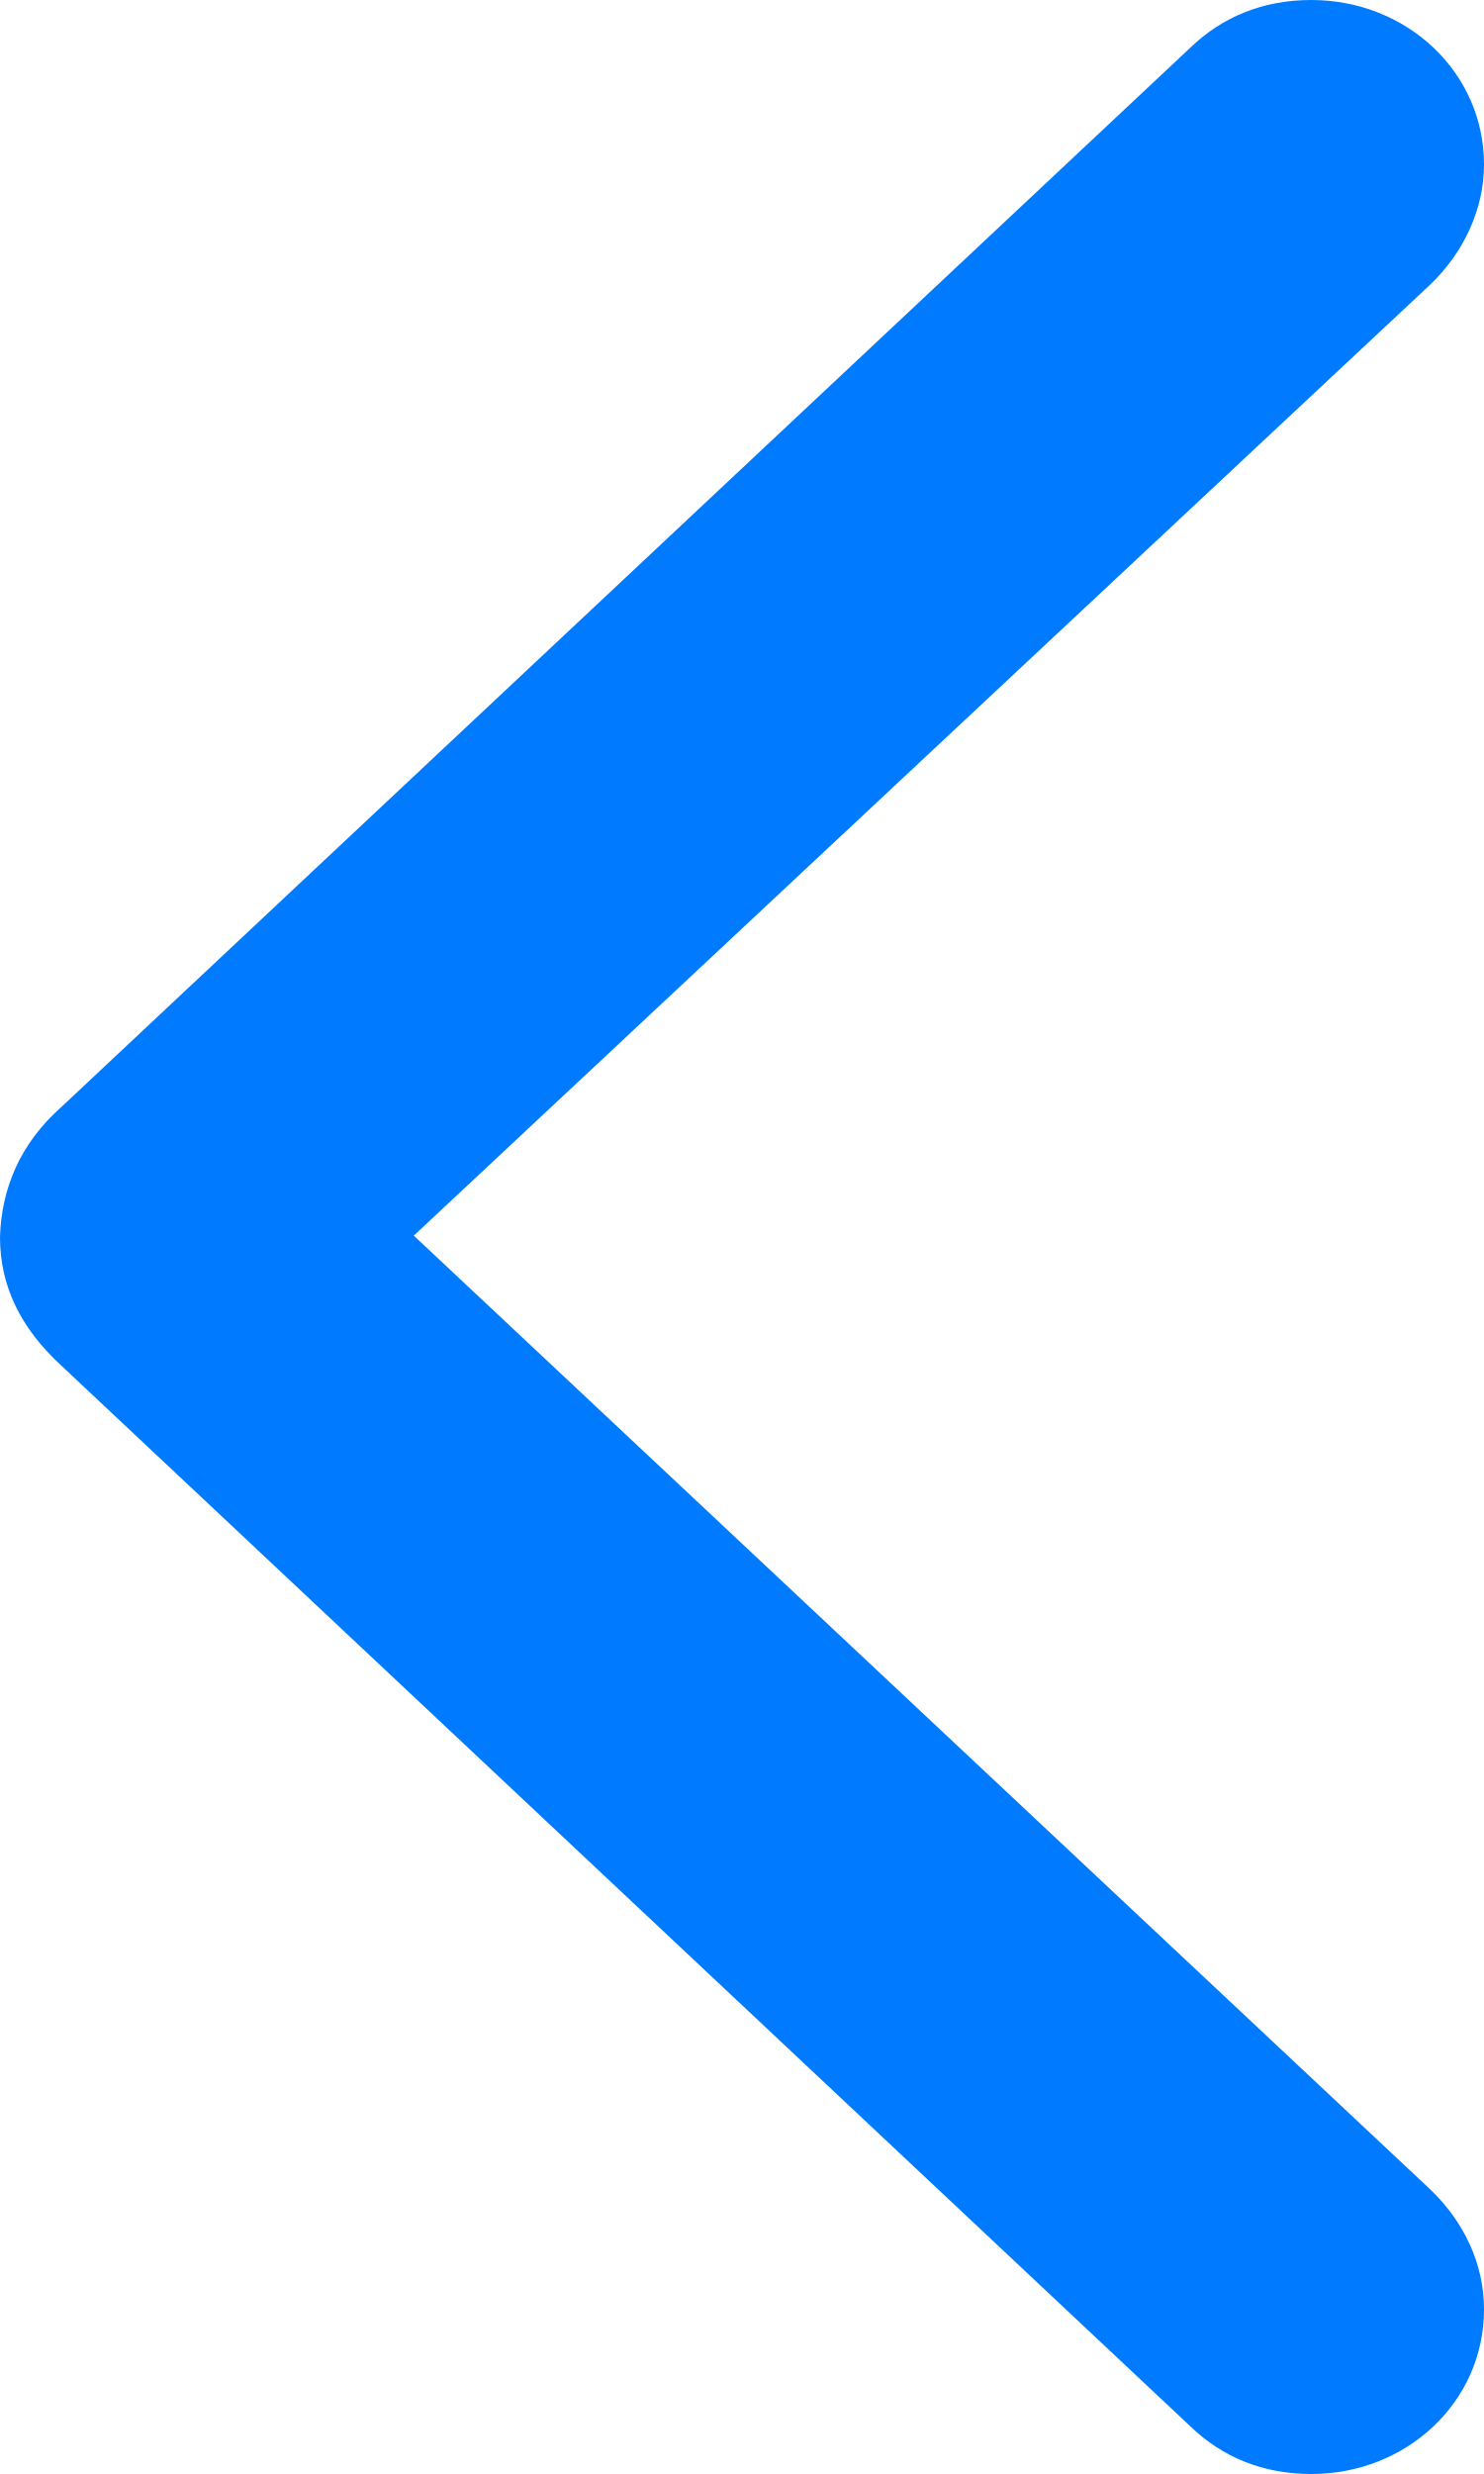
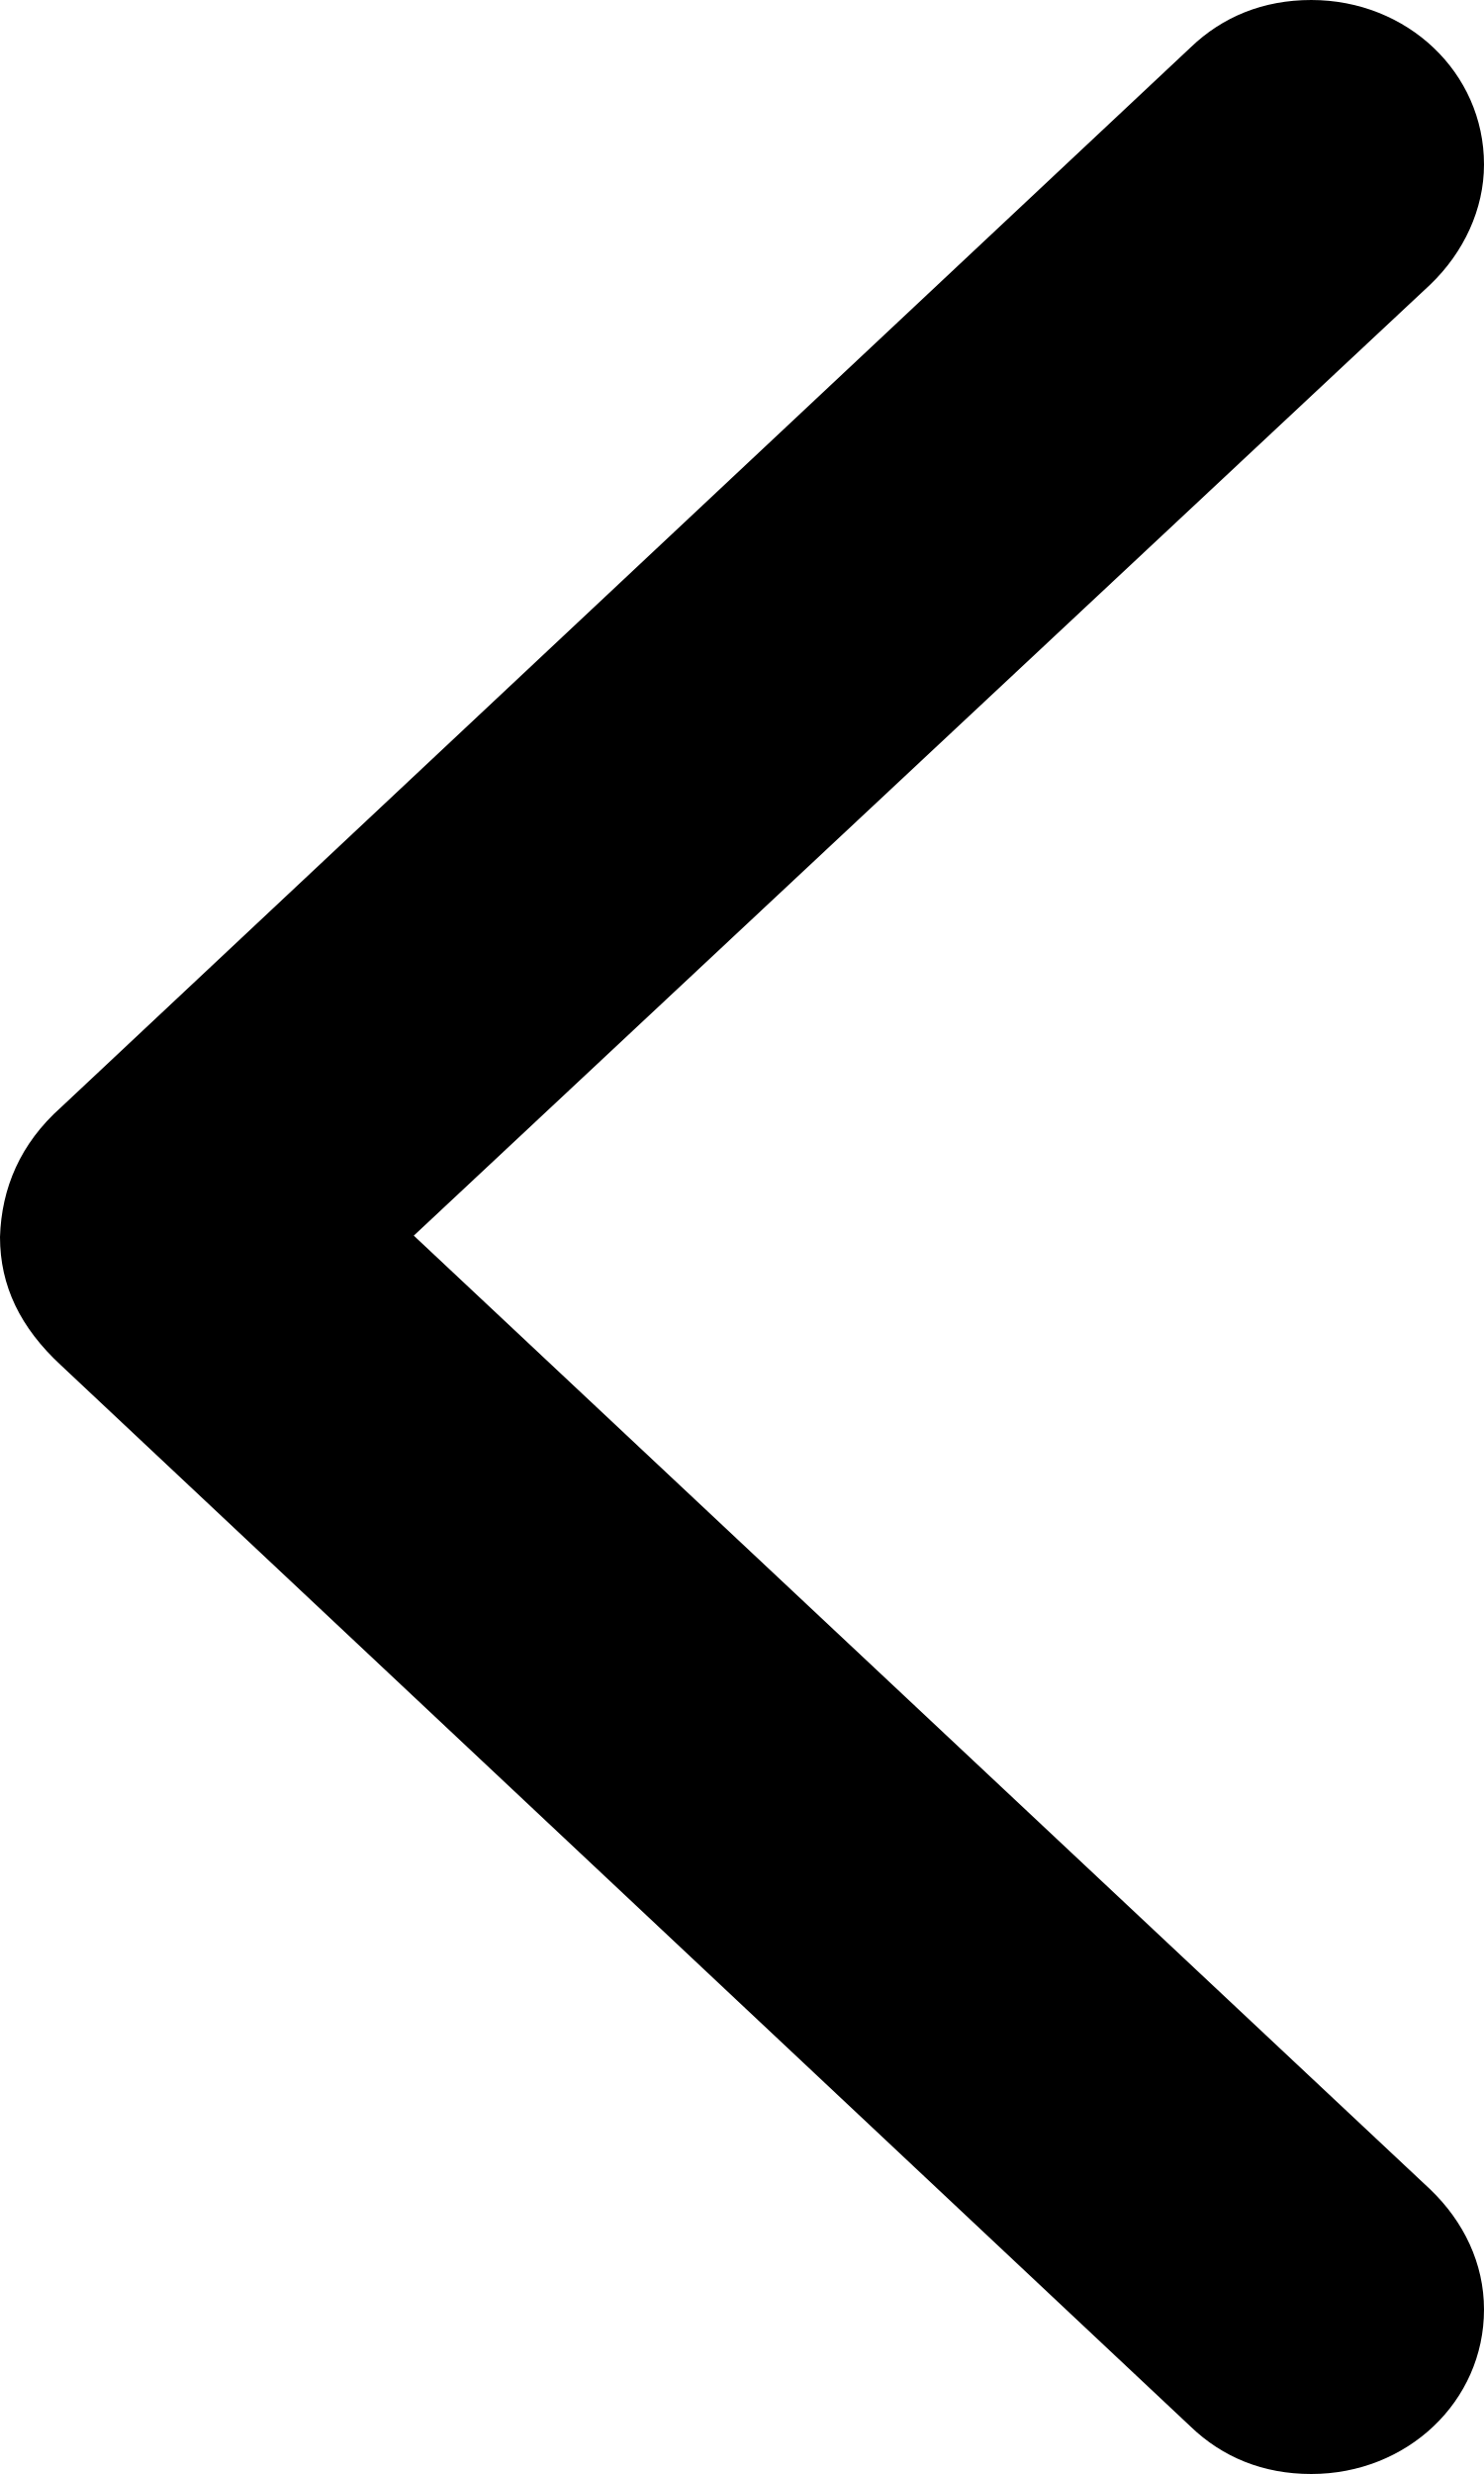
<svg xmlns="http://www.w3.org/2000/svg" width="12" height="20" viewBox="0 0 12 20" fill="none">
-   <path d="M9.628 19.617C9.886 19.865 10.215 20 10.603 20C11.378 20 12 19.414 12 18.67C12 18.298 11.836 17.959 11.566 17.7L3.346 9.989L11.566 2.3C11.836 2.041 12 1.691 12 1.33C12 0.586 11.378 0 10.603 0C10.215 0 9.886 0.135 9.628 0.383L0.493 8.952C0.164 9.245 0.012 9.605 0 10C0 10.395 0.164 10.733 0.493 11.037L9.628 19.617Z" fill="#007AFF" />
+   <path d="M9.628 19.617C9.886 19.865 10.215 20 10.603 20C11.378 20 12 19.414 12 18.67C12 18.298 11.836 17.959 11.566 17.7L3.346 9.989L11.566 2.3C11.836 2.041 12 1.691 12 1.33C12 0.586 11.378 0 10.603 0C10.215 0 9.886 0.135 9.628 0.383L0.493 8.952C0.164 9.245 0.012 9.605 0 10C0 10.395 0.164 10.733 0.493 11.037L9.628 19.617Z" fill="black" />
</svg>
